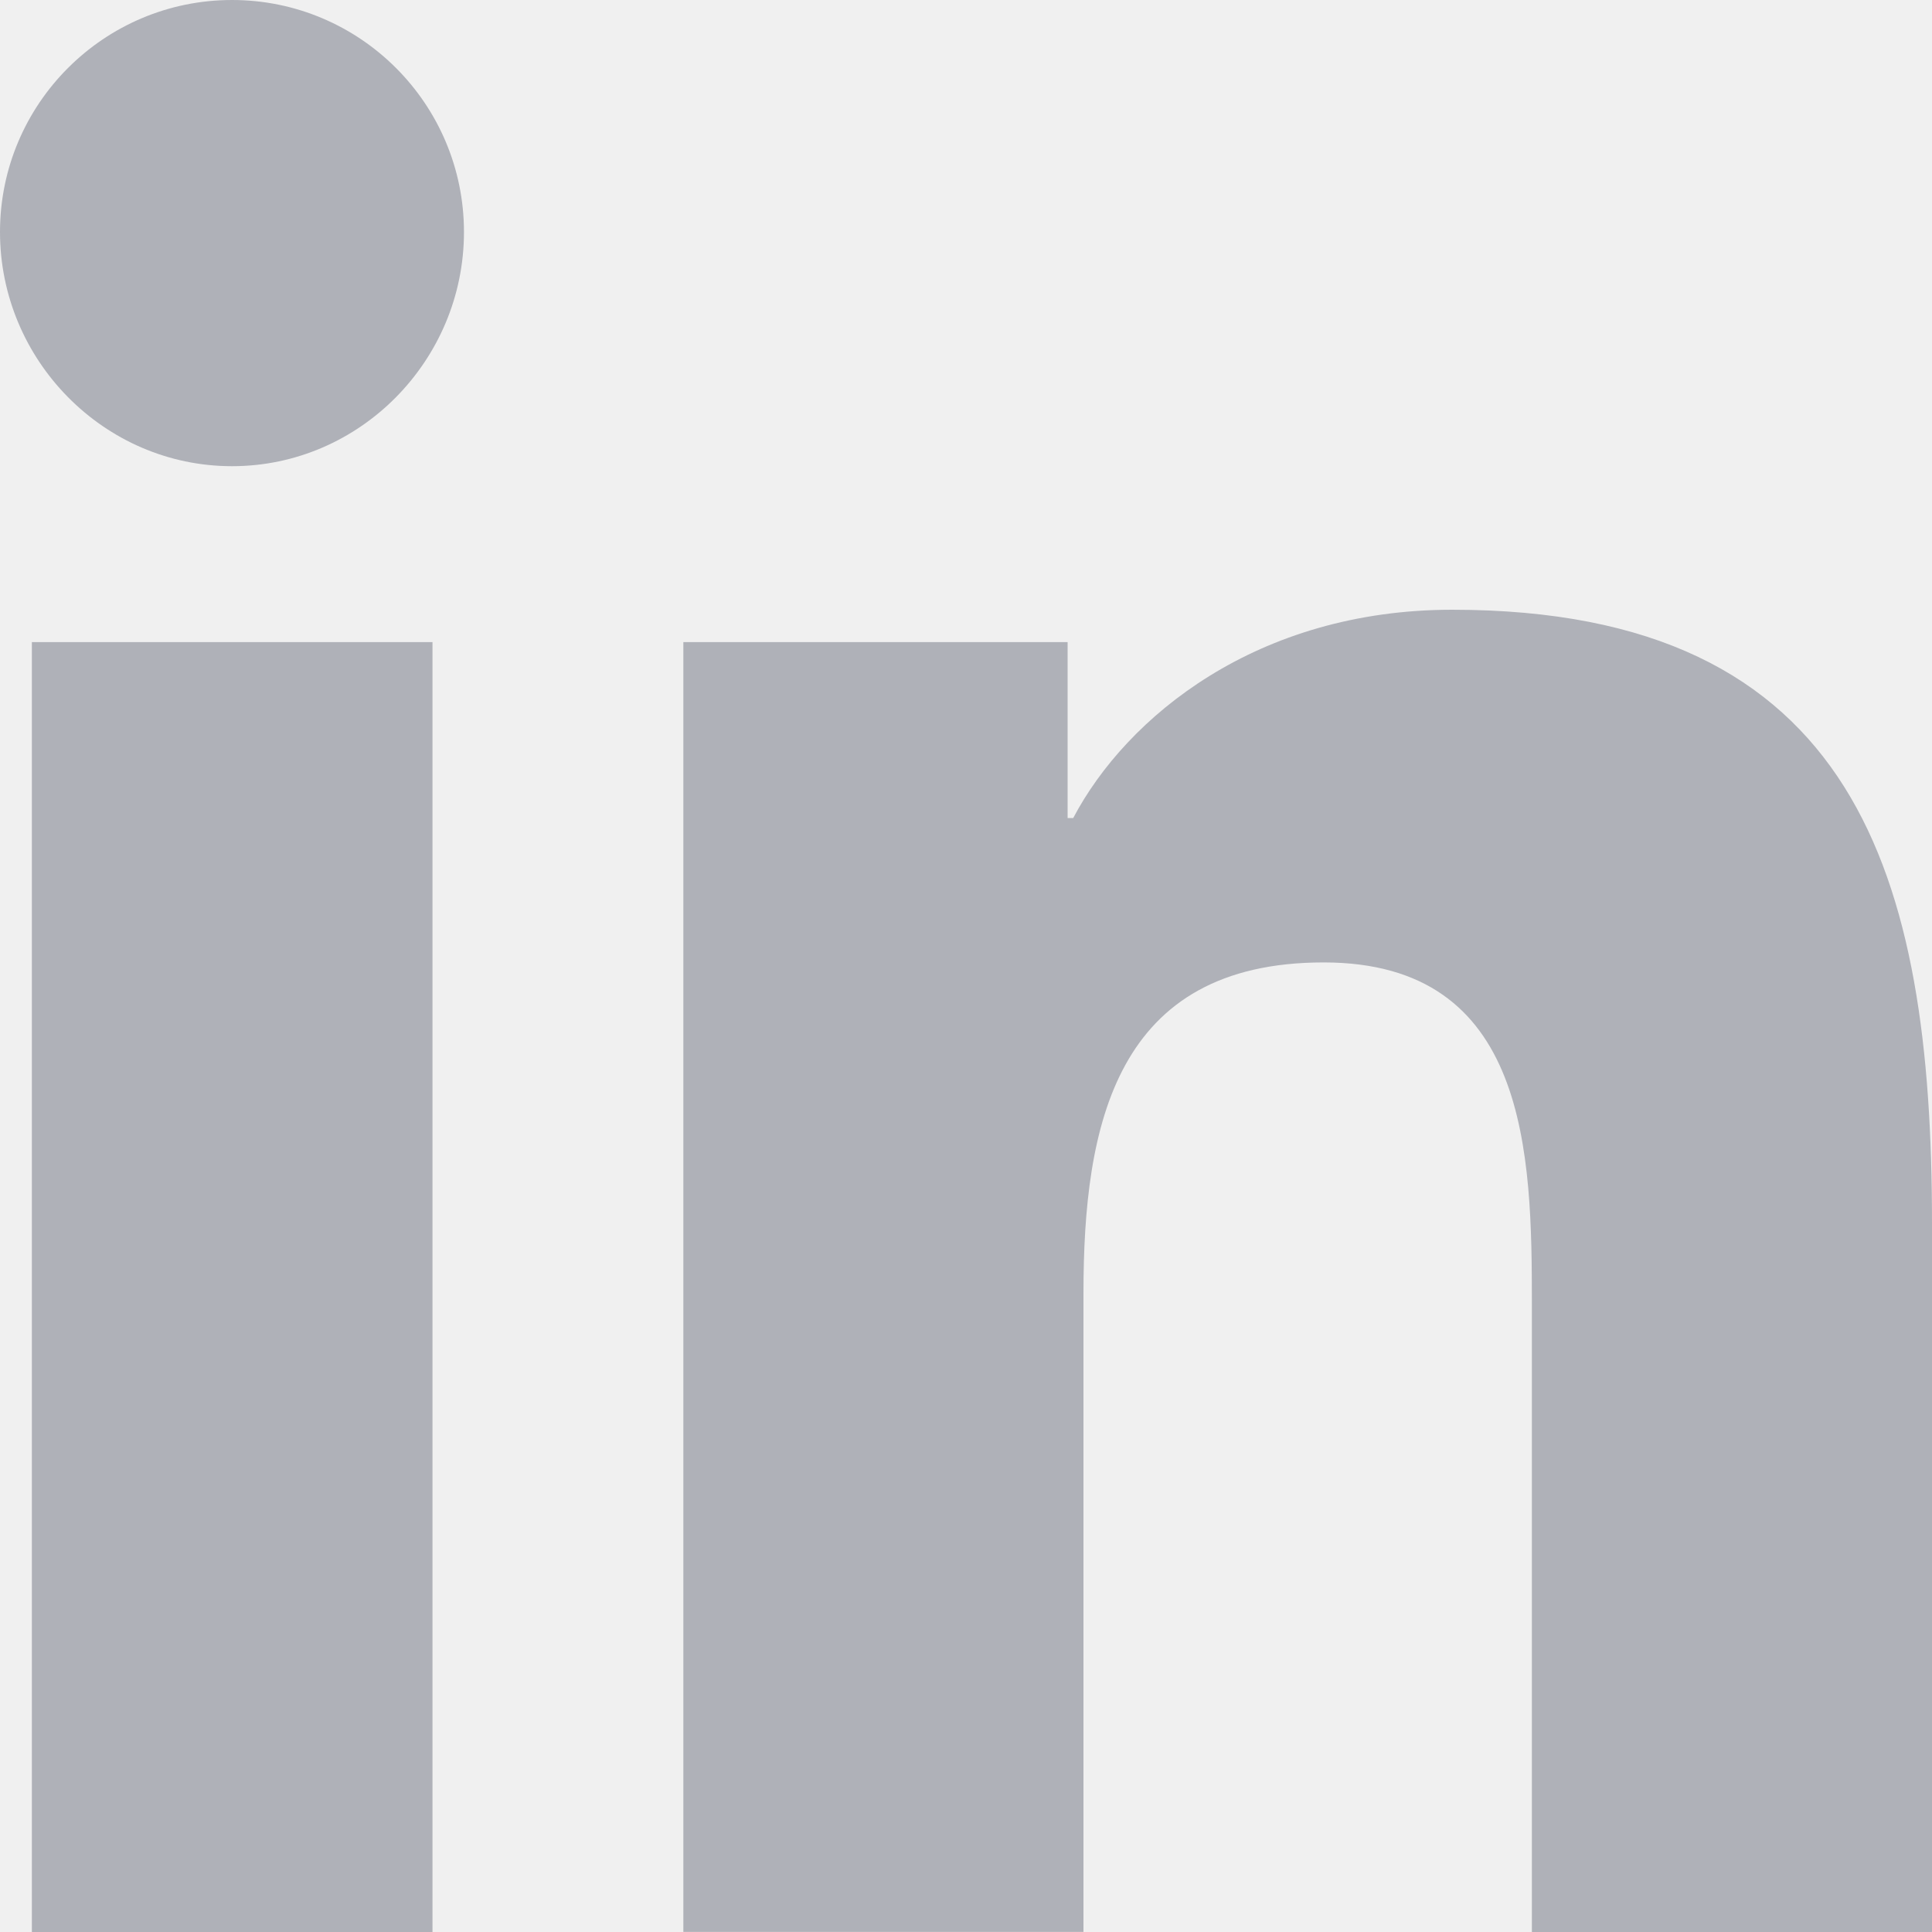
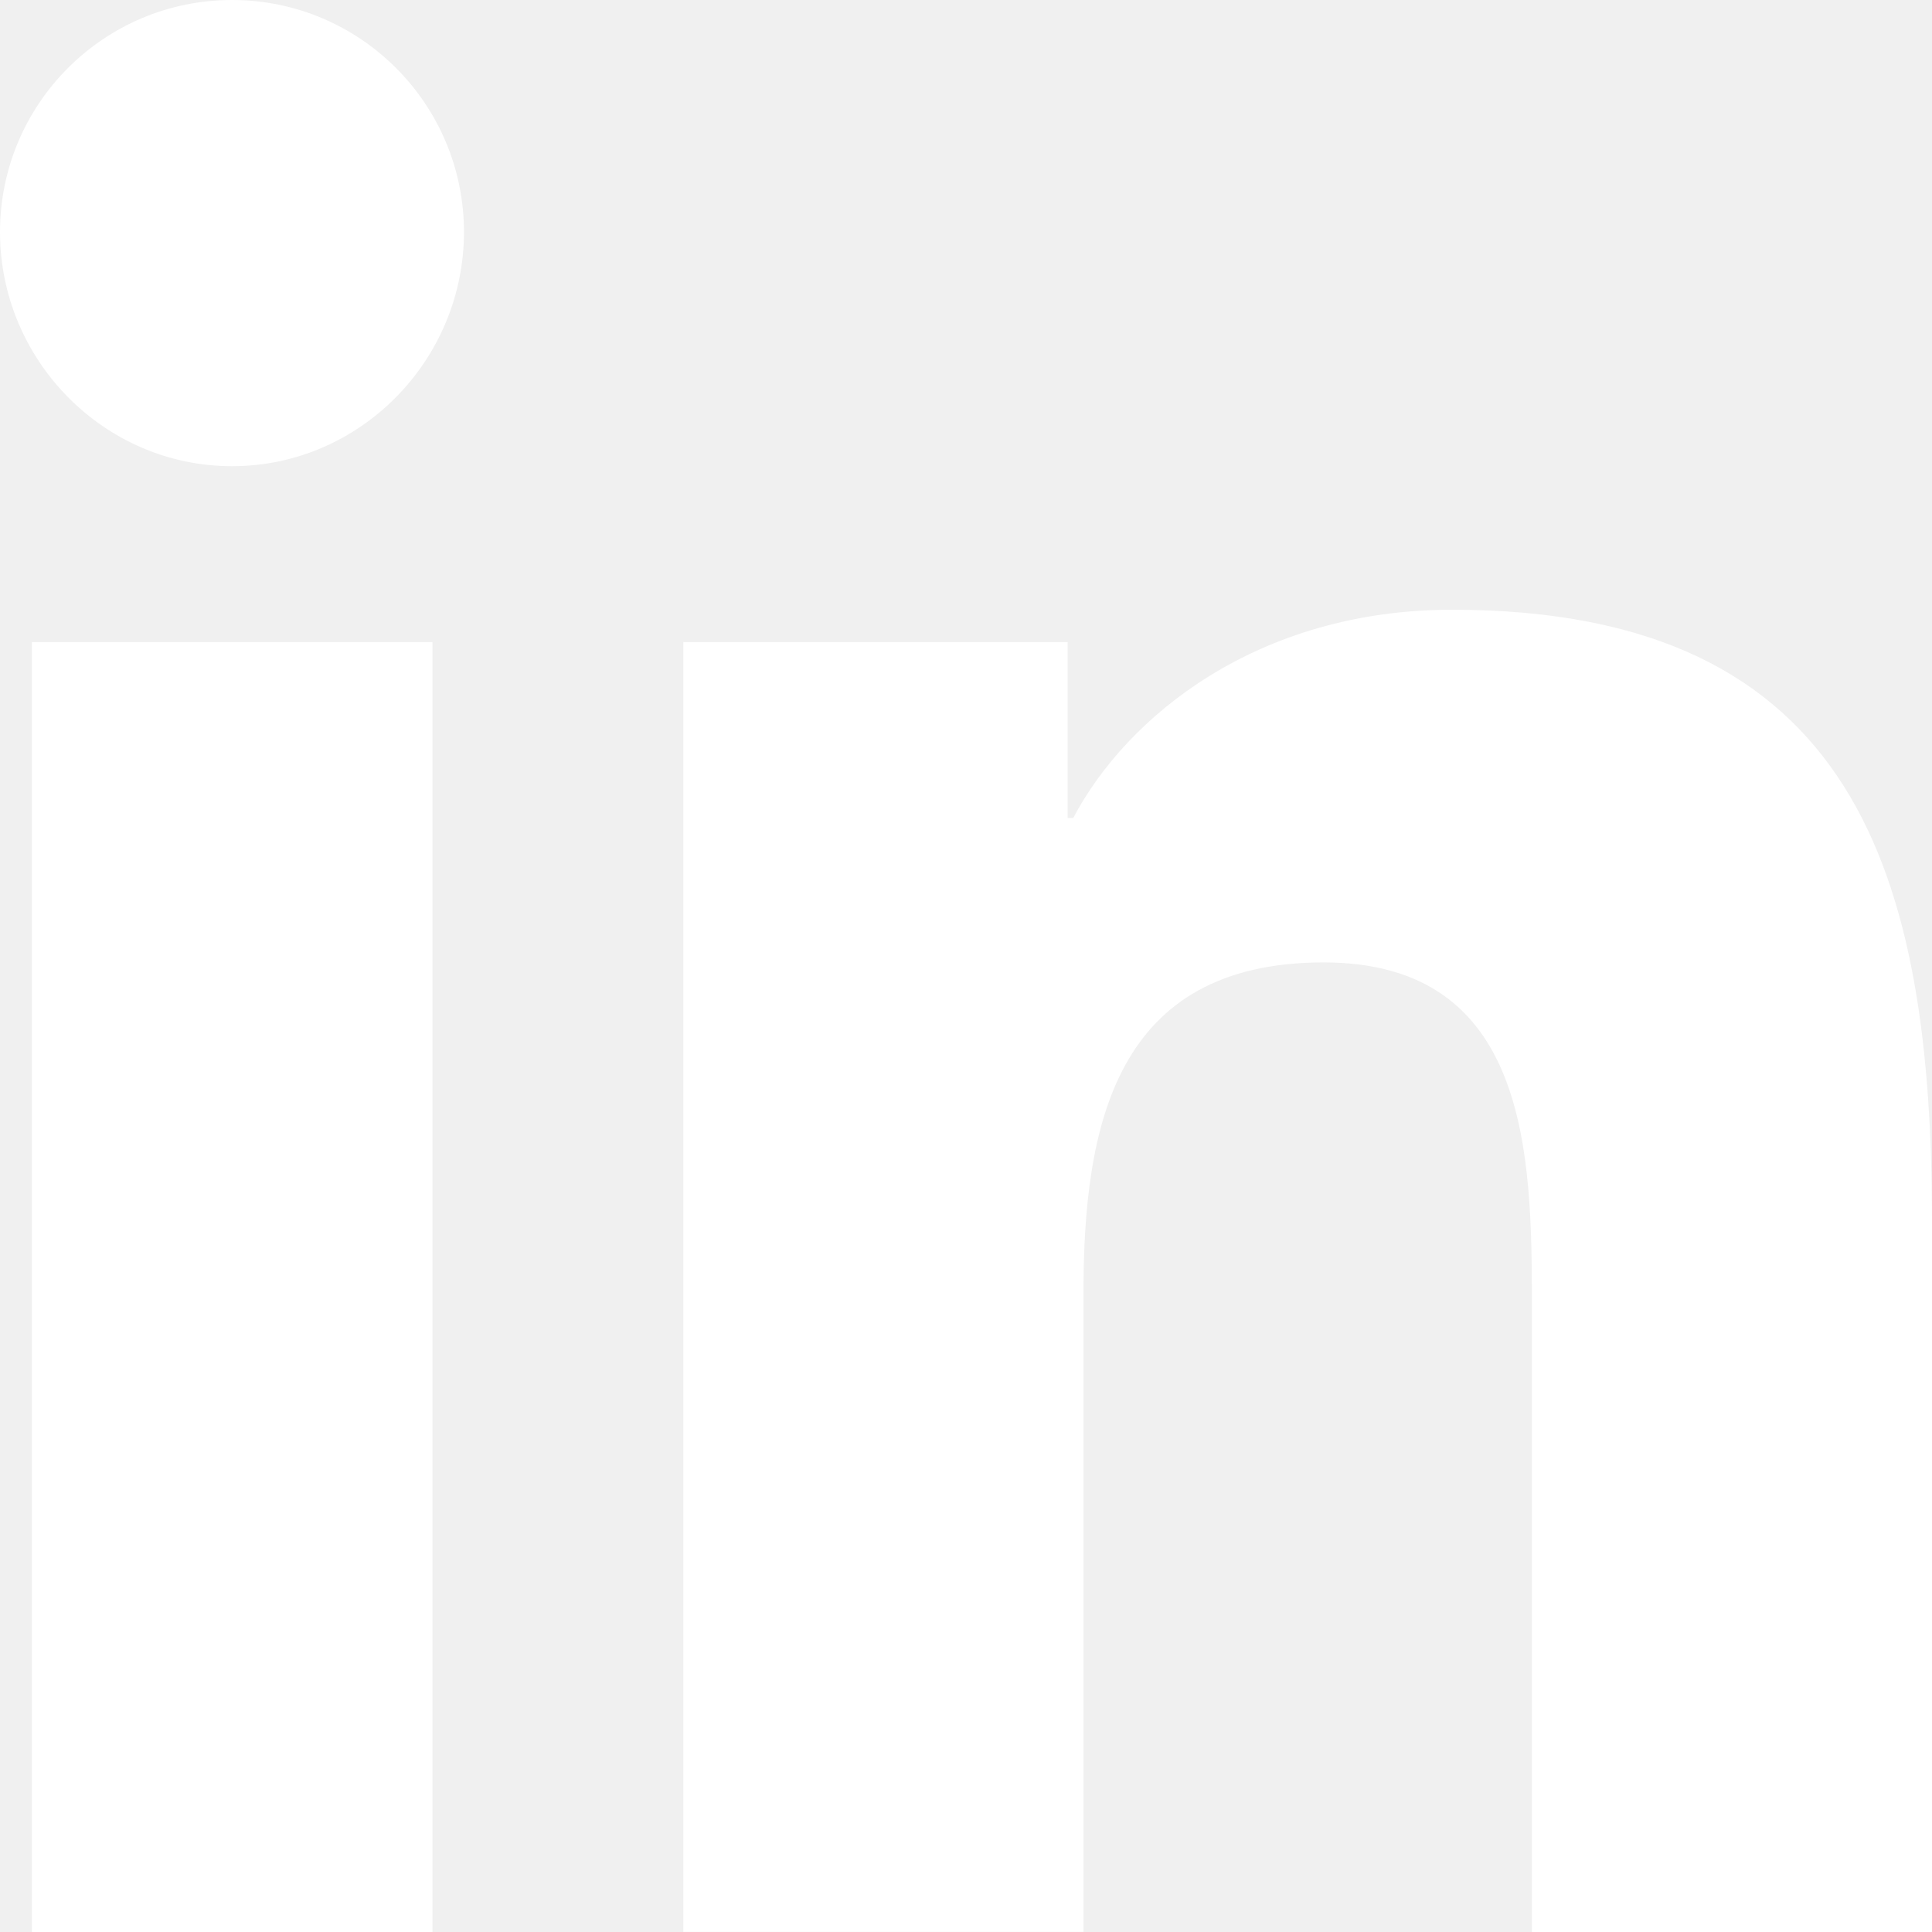
<svg xmlns="http://www.w3.org/2000/svg" width="20" height="20" viewBox="0 0 20 20" fill="none">
  <g clip-path="url(#clip0)">
-     <path d="M19.995 20V19.999H20V12.664C20 9.076 19.228 6.312 15.033 6.312C13.016 6.312 11.663 7.418 11.11 8.468H11.052V6.647H7.074V19.999H11.216V13.387C11.216 11.647 11.546 9.963 13.702 9.963C15.826 9.963 15.858 11.95 15.858 13.499V20H19.995Z" fill="#AFB1B8" />
-     <path d="M0.33 6.647H4.477V20H0.33V6.647Z" fill="#AFB1B8" />
-     <path d="M2.402 0C1.076 0 0 1.076 0 2.402C0 3.728 1.076 4.826 2.402 4.826C3.728 4.826 4.803 3.728 4.803 2.402C4.803 1.076 3.727 0 2.402 0V0Z" fill="#AFB1B8" />
+     <path d="M19.995 20V19.999H20V12.664C20 9.076 19.228 6.312 15.033 6.312C13.016 6.312 11.663 7.418 11.11 8.468H11.052V6.647H7.074V19.999H11.216V13.388C11.216 11.647 11.546 9.963 13.702 9.963C15.826 9.963 15.858 11.95 15.858 13.499V20H19.995Z" fill="white" />
+     <path d="M0.33 6.647H4.477V20H0.33V6.647Z" fill="white" />
+     <path d="M2.402 0C1.076 0 0 1.076 0 2.402C0 3.728 1.076 4.826 2.402 4.826C3.728 4.826 4.803 3.728 4.803 2.402C4.803 1.076 3.727 0 2.402 0V0Z" fill="white" />
  </g>
  <defs>
    <clipPath id="clip0">
      <rect width="20" height="20" fill="white" />
    </clipPath>
  </defs>
</svg>
